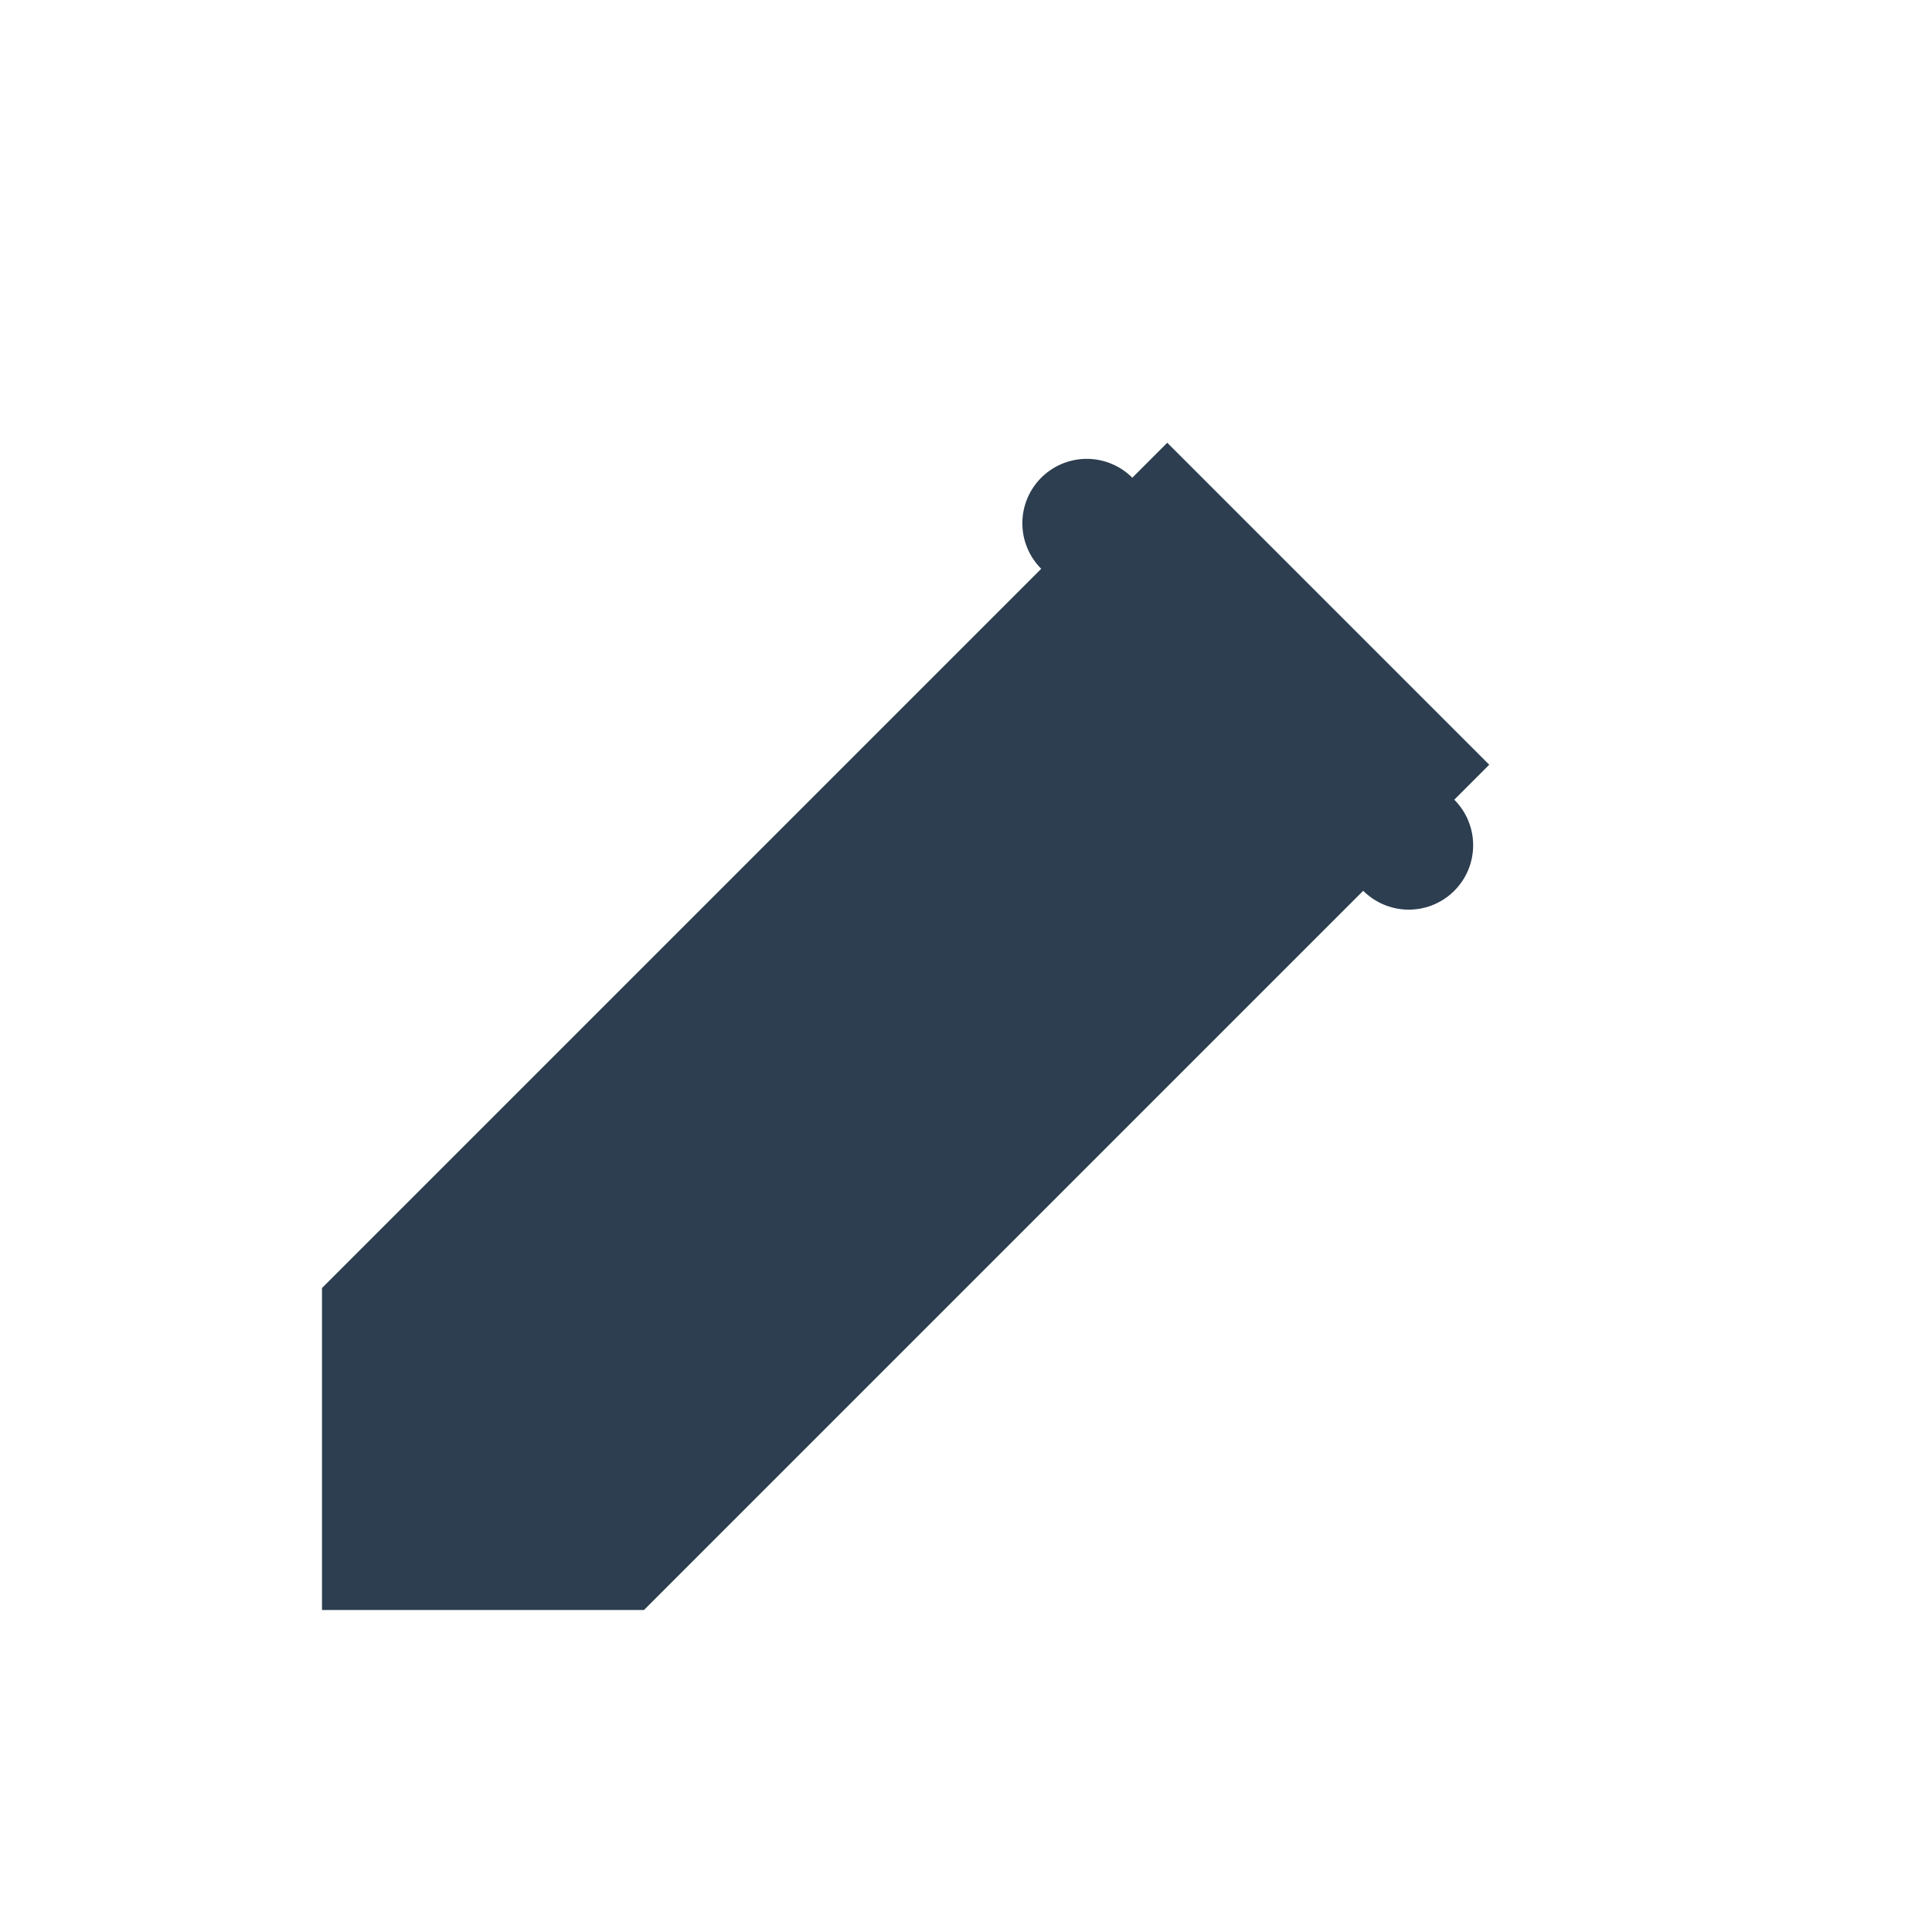
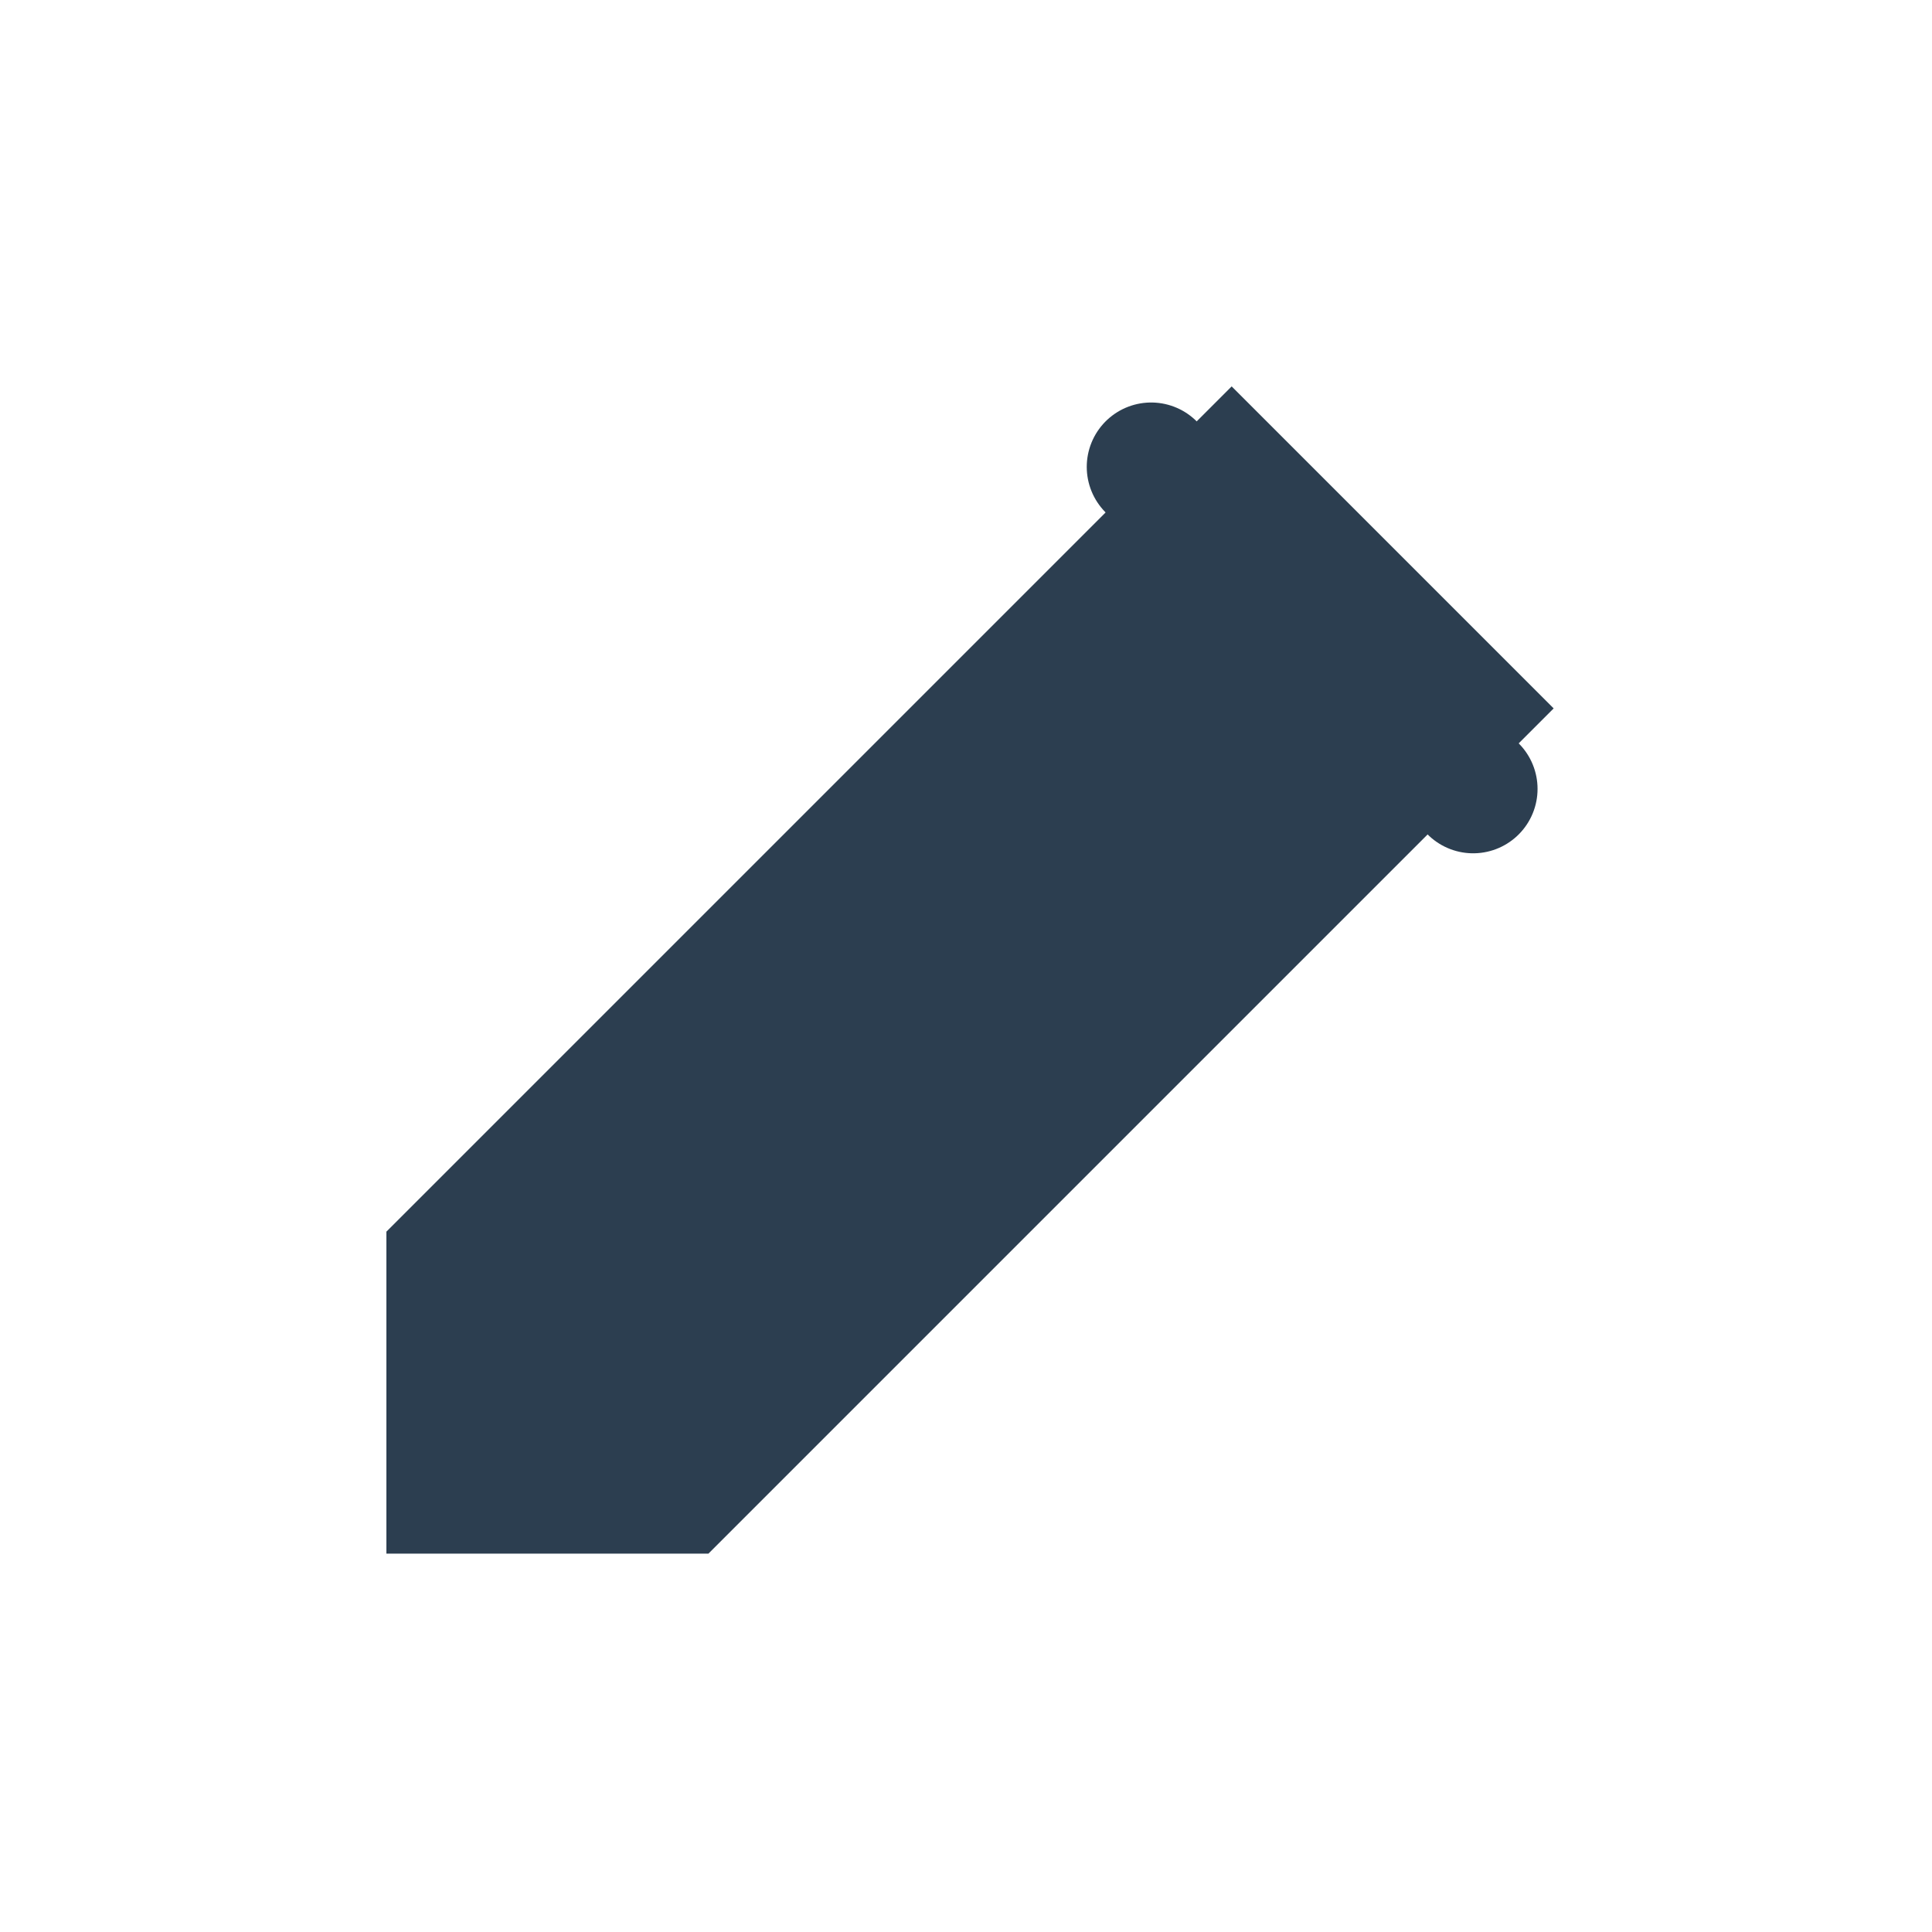
<svg xmlns="http://www.w3.org/2000/svg" width="24" height="24" viewBox="0 0 24 24" fill="none">
-   <path d="M4 20h4l10.5-10.5-4-4L4 16v4z" fill="#2C3E50" />
-   <path d="M13.5 6.5l4 4" stroke="#2C3E50" stroke-width="1.6" stroke-linecap="round" />
+   <g transform="translate(0.8,-0.7)">
+     <path d="M4 20h4l10.5-10.5-4-4L4 16v4z" fill="#2C3E50" />
+     <path d="M13.5 6.5l4 4" stroke="#2C3E50" stroke-width="1.6" stroke-linecap="round" />
+   </g>
</svg>
